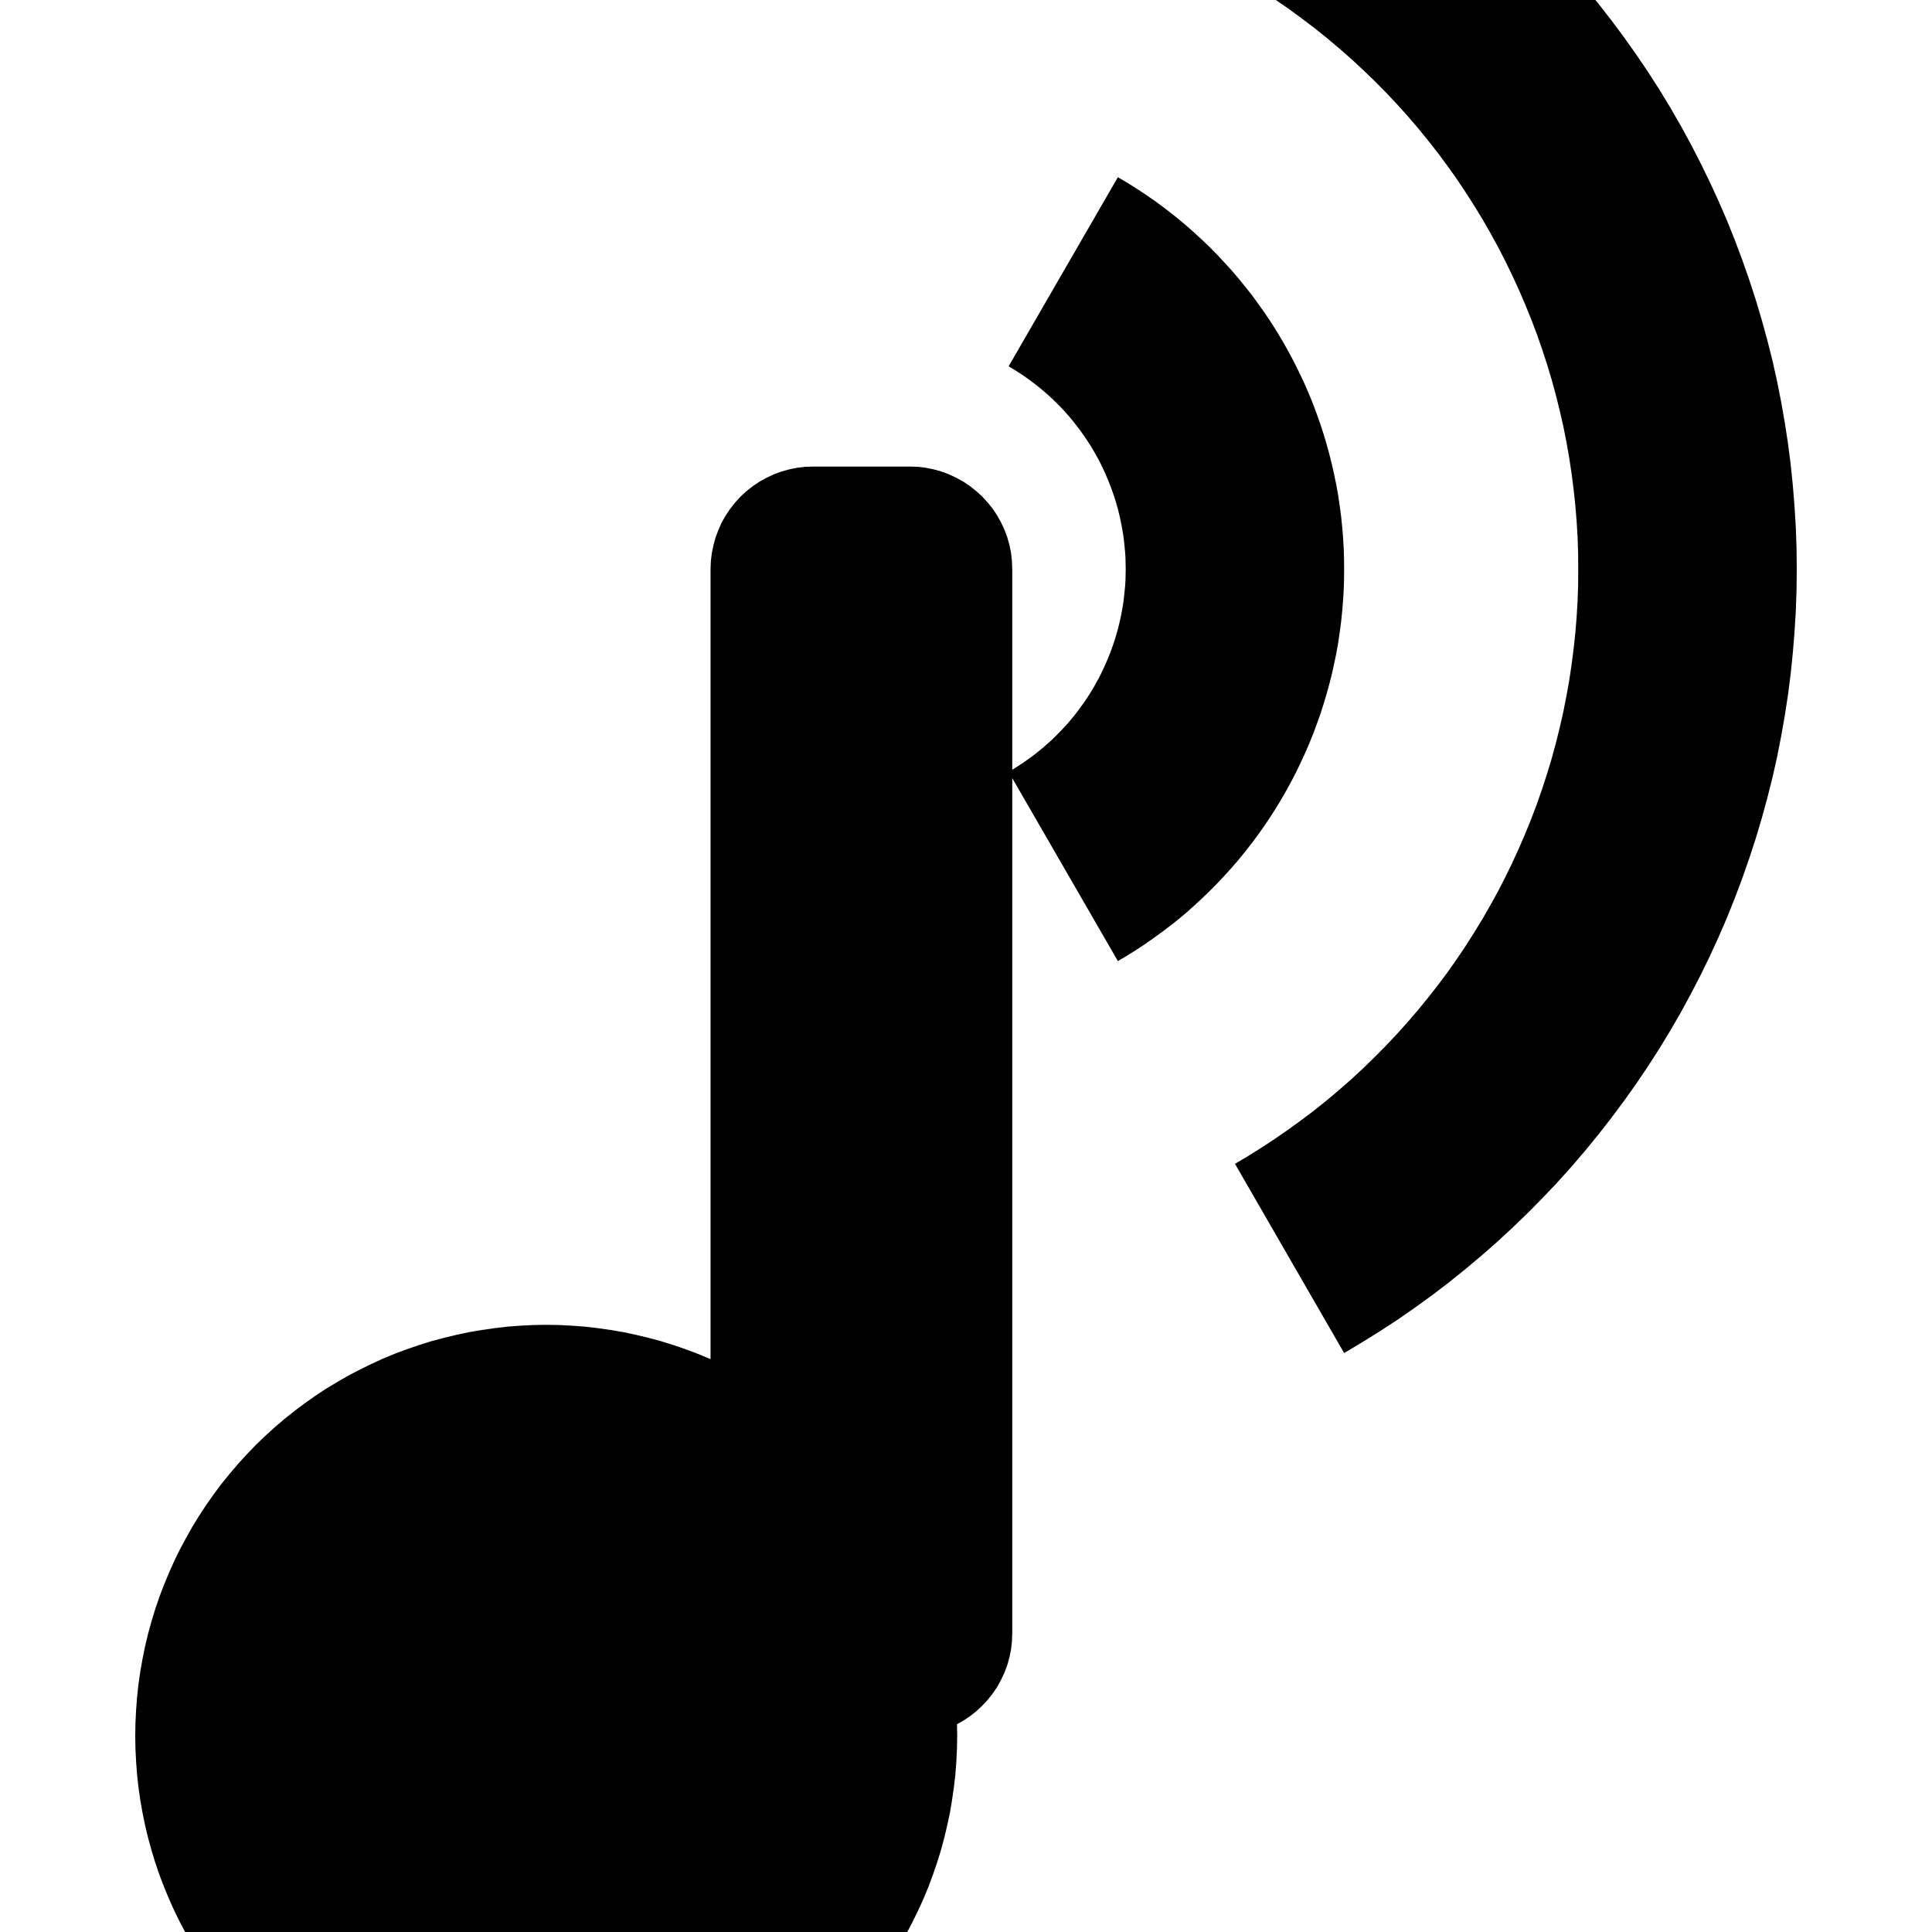
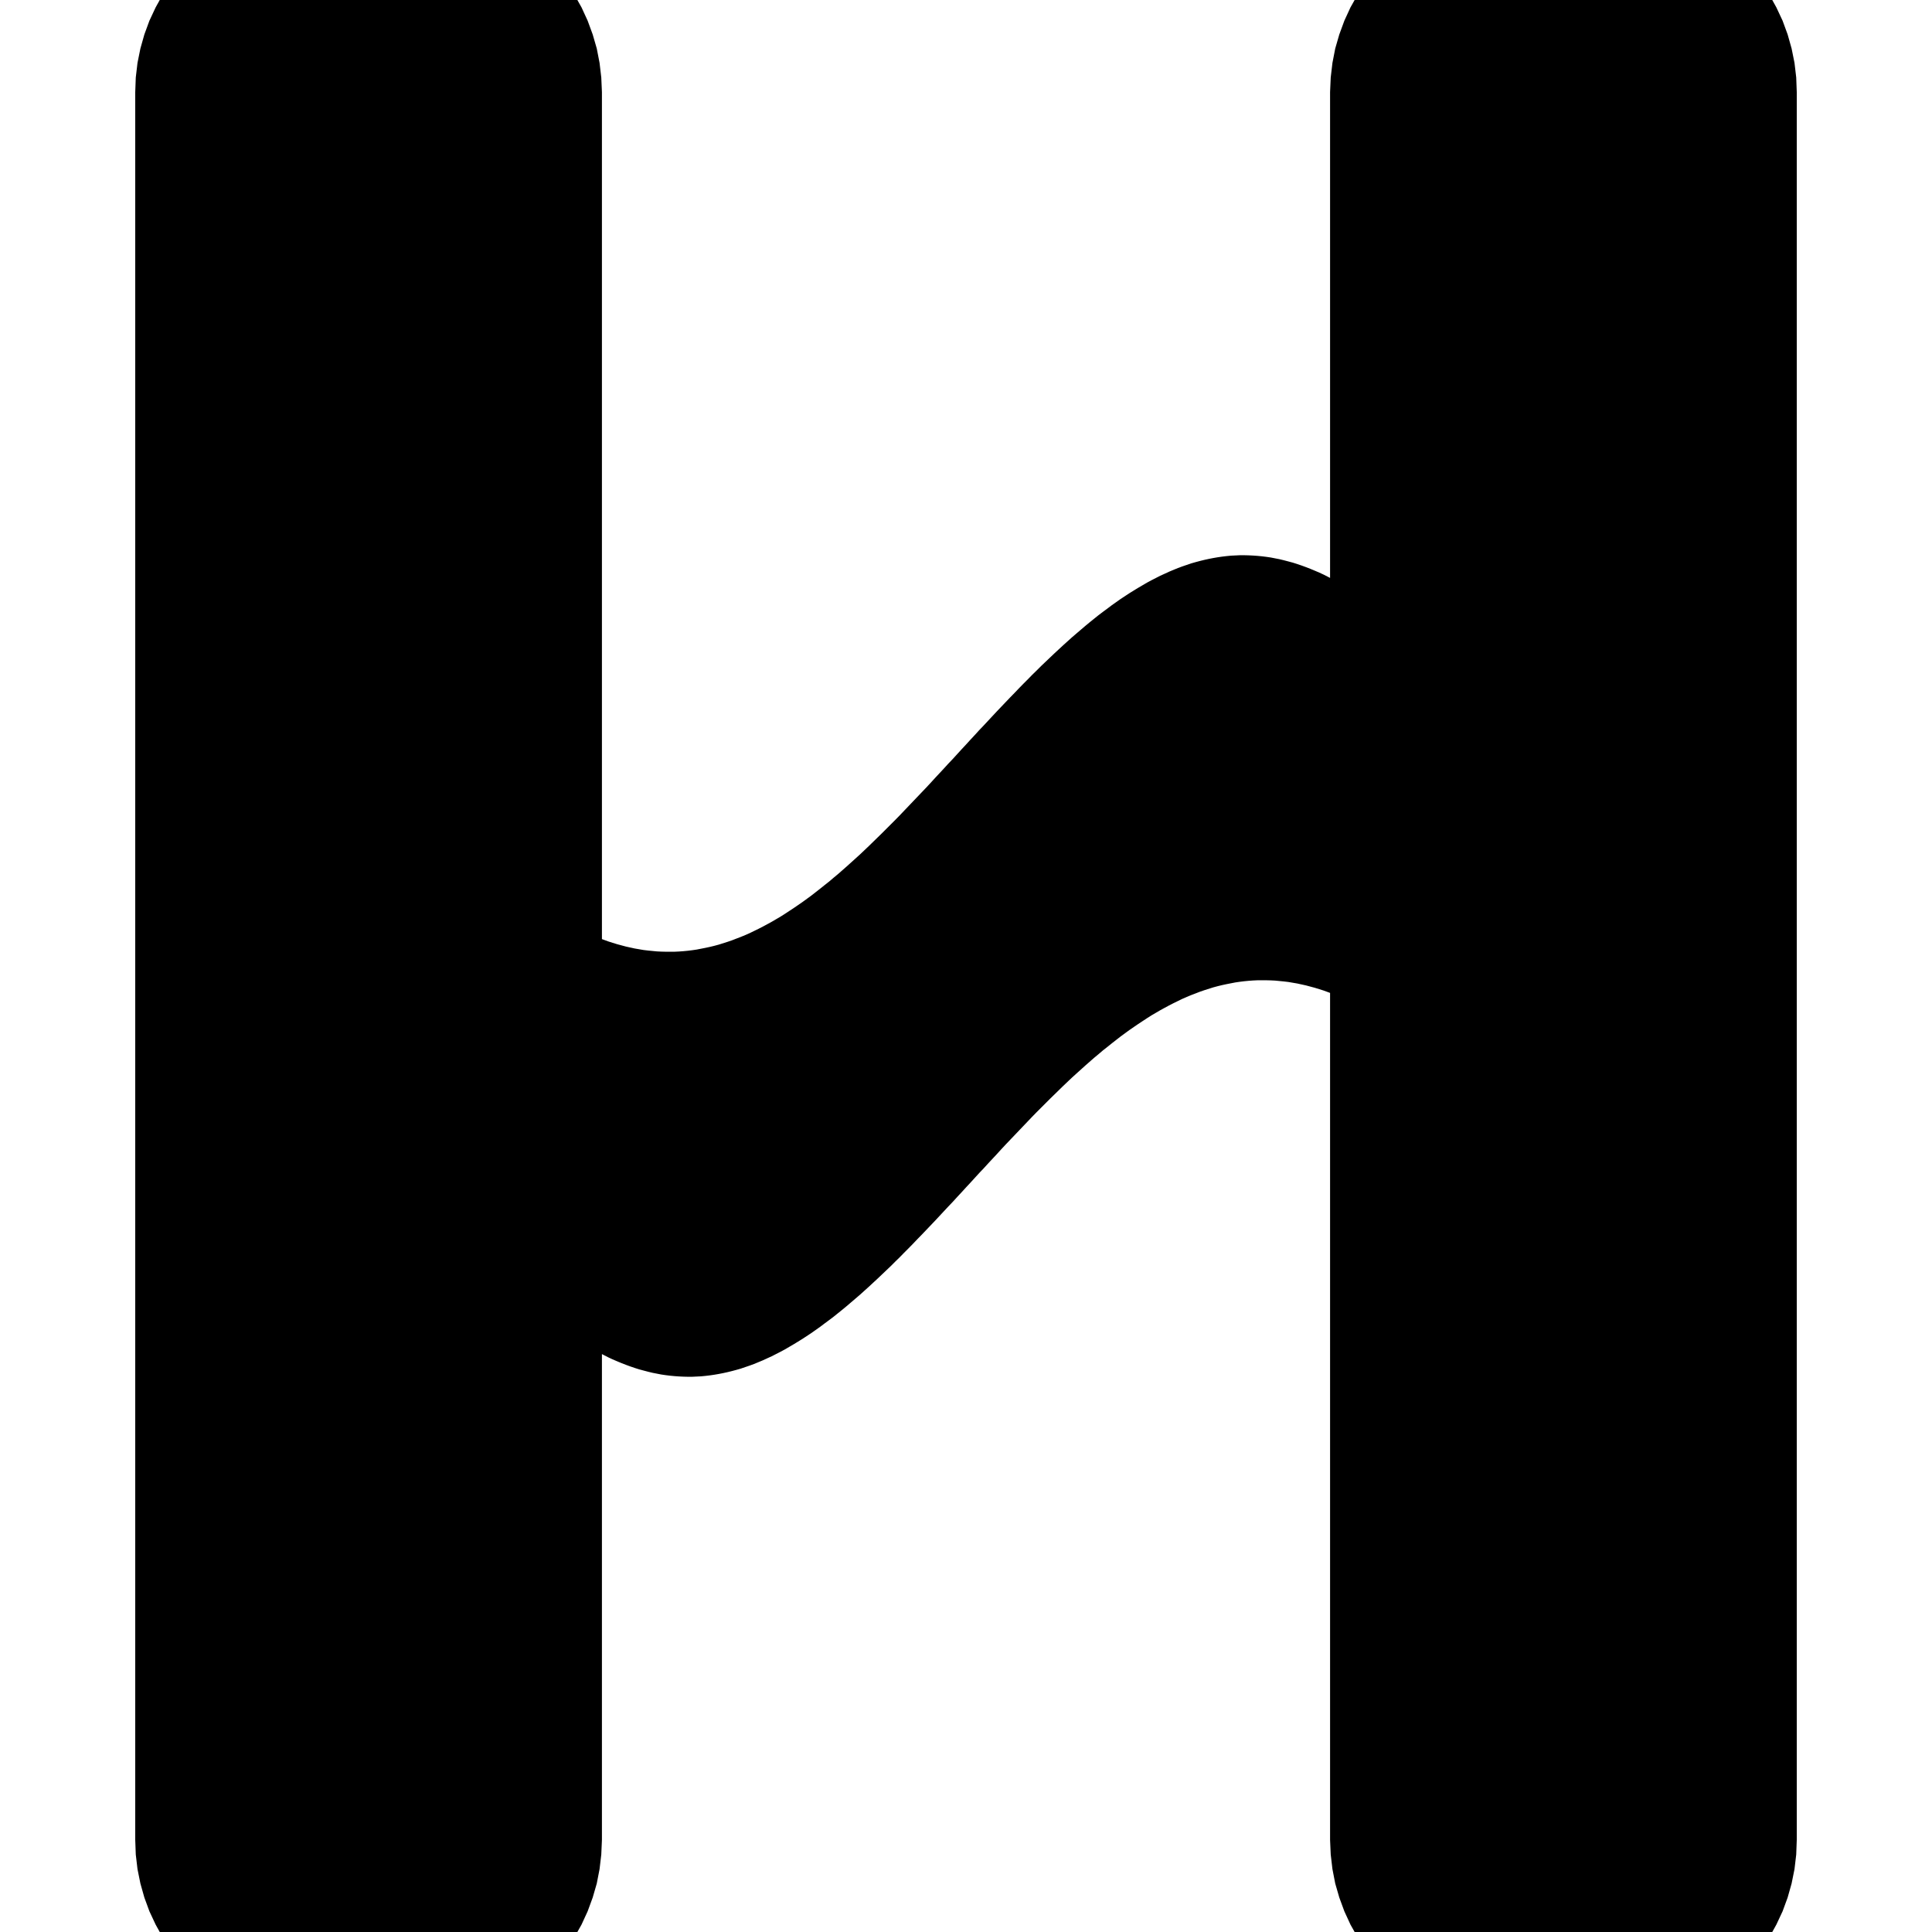
<svg xmlns="http://www.w3.org/2000/svg" width="18" height="18" viewBox="0 0 18 18">
-   <path fill="#000000" fill-rule="nonzero" d="M 8.918,16.172 L 8.916,16.292 L 8.91,16.413 L 8.901,16.533 L 8.887,16.652 L 8.87,16.771 L 8.85,16.89 L 8.825,17.007 L 8.797,17.124 L 8.766,17.24 L 8.73,17.355 L 8.691,17.469 L 8.649,17.582 L 8.603,17.693 L 8.553,17.802 L 8.5,17.91 L 8.444,18.017 L 8.384,18.121 L 8.322,18.224 L 8.256,18.324 L 8.186,18.423 L 8.114,18.519 L 8.039,18.613 L 7.961,18.704 L 7.88,18.793 L 7.796,18.88 L 7.71,18.963 L 7.621,19.044 L 7.529,19.122 L 7.436,19.198 L 7.339,19.27 L 7.241,19.339 L 7.14,19.405 L 7.038,19.468 L 6.933,19.527 L 6.827,19.584 L 6.719,19.637 L 6.609,19.686 L 6.498,19.732 L 6.386,19.775 L 6.272,19.814 L 6.157,19.849 L 6.041,19.881 L 5.924,19.909 L 5.806,19.933 L 5.688,19.954 L 5.569,19.971 L 5.449,19.984 L 5.329,19.993 L 5.209,19.999 L 5.089,20.001 L 4.969,19.999 L 4.848,19.993 L 4.728,19.984 L 4.609,19.971 L 4.49,19.954 L 4.371,19.933 L 4.254,19.909 L 4.137,19.881 L 4.021,19.849 L 3.906,19.814 L 3.792,19.775 L 3.679,19.732 L 3.568,19.686 L 3.459,19.637 L 3.351,19.584 L 3.244,19.527 L 3.14,19.468 L 3.037,19.405 L 2.937,19.339 L 2.838,19.27 L 2.742,19.198 L 2.648,19.122 L 2.557,19.044 L 2.468,18.963 L 2.381,18.88 L 2.298,18.793 L 2.217,18.704 L 2.139,18.613 L 2.063,18.519 L 1.991,18.423 L 1.922,18.324 L 1.856,18.224 L 1.793,18.121 L 1.734,18.017 L 1.677,17.91 L 1.624,17.802 L 1.575,17.693 L 1.529,17.582 L 1.486,17.469 L 1.447,17.355 L 1.412,17.24 L 1.38,17.124 L 1.352,17.007 L 1.328,16.89 L 1.307,16.771 L 1.29,16.652 L 1.277,16.533 L 1.268,16.413 L 1.262,16.292 L 1.26,16.172 L 1.262,16.052 L 1.268,15.932 L 1.277,15.812 L 1.29,15.692 L 1.307,15.573 L 1.328,15.455 L 1.352,15.337 L 1.38,15.22 L 1.412,15.104 L 1.447,14.989 L 1.486,14.875 L 1.529,14.763 L 1.575,14.652 L 1.624,14.542 L 1.677,14.434 L 1.734,14.328 L 1.793,14.223 L 1.856,14.121 L 1.922,14.02 L 1.991,13.922 L 2.063,13.825 L 2.139,13.732 L 2.217,13.64 L 2.298,13.551 L 2.381,13.465 L 2.468,13.381 L 2.557,13.3 L 2.648,13.222 L 2.742,13.147 L 2.838,13.075 L 2.937,13.005 L 3.037,12.939 L 3.14,12.877 L 3.244,12.817 L 3.351,12.761 L 3.459,12.708 L 3.568,12.658 L 3.679,12.612 L 3.792,12.57 L 3.906,12.531 L 4.021,12.495 L 4.137,12.464 L 4.254,12.436 L 4.371,12.411 L 4.49,12.391 L 4.609,12.374 L 4.728,12.36 L 4.848,12.351 L 4.969,12.345 L 5.089,12.343 L 5.209,12.345 L 5.329,12.351 L 5.449,12.36 L 5.569,12.374 L 5.688,12.391 L 5.806,12.411 L 5.924,12.436 L 6.041,12.464 L 6.157,12.495 L 6.272,12.531 L 6.386,12.57 L 6.498,12.612 L 6.609,12.658 L 6.719,12.708 L 6.827,12.761 L 6.933,12.817 L 7.038,12.877 L 7.14,12.939 L 7.241,13.005 L 7.339,13.075 L 7.436,13.147 L 7.529,13.222 L 7.621,13.3 L 7.71,13.381 L 7.796,13.465 L 7.88,13.551 L 7.961,13.64 L 8.039,13.732 L 8.114,13.825 L 8.186,13.922 L 8.256,14.02 L 8.322,14.121 L 8.384,14.223 L 8.444,14.328 L 8.5,14.434 L 8.553,14.542 L 8.603,14.652 L 8.649,14.763 L 8.691,14.875 L 8.73,14.989 L 8.766,15.104 L 8.797,15.22 L 8.825,15.337 L 8.85,15.455 L 8.87,15.573 L 8.887,15.692 L 8.901,15.812 L 8.91,15.932 L 8.916,16.052 Z M 6.62,5.302 L 6.623,5.227 L 6.632,5.153 L 6.647,5.079 L 6.667,5.007 L 6.693,4.937 L 6.724,4.868 L 6.761,4.803 L 6.803,4.74 L 6.849,4.682 L 6.9,4.626 L 6.955,4.576 L 7.014,4.529 L 7.077,4.487 L 7.142,4.451 L 7.21,4.419 L 7.281,4.393 L 7.353,4.373 L 7.427,4.358 L 7.501,4.349 L 7.576,4.347 L 8.476,4.347 L 8.551,4.349 L 8.625,4.358 L 8.699,4.373 L 8.771,4.393 L 8.841,4.419 L 8.909,4.451 L 8.975,4.487 L 9.037,4.529 L 9.096,4.576 L 9.151,4.626 L 9.202,4.682 L 9.249,4.74 L 9.291,4.803 L 9.327,4.868 L 9.359,4.937 L 9.385,5.007 L 9.405,5.079 L 9.42,5.153 L 9.428,5.227 L 9.431,5.302 L 9.431,15.216 L 9.428,15.291 L 9.42,15.366 L 9.405,15.44 L 9.385,15.512 L 9.359,15.582 L 9.327,15.65 L 9.291,15.716 L 9.249,15.778 L 9.202,15.837 L 9.151,15.892 L 9.096,15.943 L 9.037,15.99 L 8.975,16.031 L 8.909,16.068 L 8.841,16.099 L 8.771,16.125 L 8.699,16.146 L 8.625,16.16 L 8.551,16.169 L 8.476,16.172 L 7.576,16.172 L 7.501,16.169 L 7.427,16.16 L 7.353,16.146 L 7.281,16.125 L 7.21,16.099 L 7.142,16.068 L 7.077,16.031 L 7.014,15.99 L 6.955,15.943 L 6.9,15.892 L 6.849,15.837 L 6.803,15.778 L 6.761,15.716 L 6.724,15.65 L 6.693,15.582 L 6.667,15.512 L 6.647,15.44 L 6.632,15.366 L 6.623,15.291 L 6.62,15.216 Z M 10.415,1.651 L 10.5,1.701 L 10.583,1.753 L 10.665,1.807 L 10.745,1.862 L 10.825,1.92 L 10.903,1.98 L 10.98,2.041 L 11.055,2.104 L 11.128,2.169 L 11.2,2.235 L 11.271,2.303 L 11.34,2.373 L 11.407,2.445 L 11.473,2.517 L 11.537,2.592 L 11.599,2.668 L 11.66,2.745 L 11.718,2.824 L 11.775,2.904 L 11.83,2.985 L 11.883,3.068 L 11.934,3.152 L 11.983,3.237 L 12.03,3.323 L 12.075,3.41 L 12.118,3.498 L 12.159,3.587 L 12.198,3.677 L 12.235,3.768 L 12.269,3.86 L 12.302,3.953 L 12.332,4.046 L 12.36,4.14 L 12.386,4.235 L 12.41,4.33 L 12.431,4.426 L 12.451,4.522 L 12.468,4.618 L 12.482,4.715 L 12.495,4.813 L 12.505,4.91 L 12.513,5.008 L 12.519,5.106 L 12.522,5.204 L 12.523,5.302 L 12.522,5.4 L 12.519,5.498 L 12.513,5.596 L 12.505,5.694 L 12.495,5.792 L 12.482,5.889 L 12.468,5.986 L 12.451,6.083 L 12.431,6.179 L 12.41,6.275 L 12.386,6.37 L 12.36,6.464 L 12.332,6.558 L 12.302,6.652 L 12.269,6.744 L 12.235,6.836 L 12.198,6.927 L 12.159,7.017 L 12.118,7.106 L 12.075,7.195 L 12.03,7.282 L 11.983,7.368 L 11.934,7.453 L 11.883,7.537 L 11.83,7.619 L 11.775,7.701 L 11.718,7.781 L 11.66,7.859 L 11.599,7.937 L 11.537,8.013 L 11.473,8.087 L 11.407,8.16 L 11.34,8.231 L 11.271,8.301 L 11.2,8.369 L 11.128,8.436 L 11.055,8.501 L 10.98,8.564 L 10.903,8.625 L 10.825,8.684 L 10.745,8.742 L 10.665,8.798 L 10.583,8.852 L 10.5,8.904 L 10.415,8.954 L 9.397,7.191 L 9.441,7.165 L 9.484,7.138 L 9.527,7.11 L 9.568,7.081 L 9.609,7.052 L 9.65,7.021 L 9.689,6.989 L 9.728,6.957 L 9.766,6.923 L 9.804,6.889 L 9.84,6.853 L 9.876,6.817 L 9.911,6.78 L 9.945,6.743 L 9.978,6.704 L 10.01,6.665 L 10.041,6.625 L 10.071,6.584 L 10.101,6.543 L 10.129,6.501 L 10.157,6.458 L 10.183,6.415 L 10.208,6.371 L 10.233,6.326 L 10.256,6.281 L 10.278,6.235 L 10.299,6.189 L 10.319,6.143 L 10.338,6.096 L 10.356,6.048 L 10.373,6 L 10.389,5.952 L 10.403,5.903 L 10.417,5.854 L 10.429,5.805 L 10.44,5.756 L 10.45,5.706 L 10.459,5.656 L 10.467,5.606 L 10.473,5.555 L 10.478,5.505 L 10.483,5.454 L 10.486,5.404 L 10.487,5.353 L 10.488,5.302 L 10.487,5.252 L 10.486,5.201 L 10.483,5.15 L 10.478,5.1 L 10.473,5.049 L 10.467,4.999 L 10.459,4.949 L 10.45,4.899 L 10.44,4.849 L 10.429,4.799 L 10.417,4.75 L 10.403,4.701 L 10.389,4.652 L 10.373,4.604 L 10.356,4.556 L 10.338,4.509 L 10.319,4.462 L 10.299,4.415 L 10.278,4.369 L 10.256,4.323 L 10.233,4.278 L 10.208,4.234 L 10.183,4.19 L 10.157,4.147 L 10.129,4.104 L 10.101,4.062 L 10.071,4.02 L 10.041,3.98 L 10.01,3.94 L 9.978,3.9 L 9.945,3.862 L 9.911,3.824 L 9.876,3.787 L 9.84,3.751 L 9.804,3.716 L 9.766,3.681 L 9.728,3.648 L 9.689,3.615 L 9.65,3.584 L 9.609,3.553 L 9.568,3.523 L 9.527,3.494 L 9.484,3.466 L 9.441,3.439 L 9.397,3.413 Z M 12.523,-2.001 L 12.692,-1.901 L 12.859,-1.797 L 13.023,-1.689 L 13.184,-1.577 L 13.343,-1.462 L 13.499,-1.343 L 13.652,-1.22 L 13.802,-1.094 L 13.95,-0.965 L 14.094,-0.832 L 14.235,-0.695 L 14.373,-0.556 L 14.508,-0.413 L 14.639,-0.267 L 14.767,-0.118 L 14.891,0.033 L 15.012,0.188 L 15.129,0.345 L 15.243,0.506 L 15.353,0.668 L 15.459,0.833 L 15.561,1.001 L 15.659,1.171 L 15.753,1.343 L 15.843,1.518 L 15.929,1.694 L 16.011,1.872 L 16.089,2.052 L 16.162,2.234 L 16.231,2.418 L 16.296,2.603 L 16.357,2.79 L 16.413,2.978 L 16.465,3.167 L 16.513,3.357 L 16.556,3.549 L 16.594,3.741 L 16.628,3.935 L 16.658,4.129 L 16.683,4.323 L 16.703,4.518 L 16.719,4.714 L 16.731,4.91 L 16.738,5.106 L 16.74,5.302 L 16.738,5.498 L 16.731,5.695 L 16.719,5.891 L 16.703,6.086 L 16.683,6.281 L 16.658,6.476 L 16.628,6.67 L 16.594,6.863 L 16.556,7.056 L 16.513,7.247 L 16.465,7.437 L 16.413,7.627 L 16.357,7.815 L 16.296,8.001 L 16.231,8.187 L 16.162,8.37 L 16.089,8.552 L 16.011,8.732 L 15.929,8.911 L 15.843,9.087 L 15.753,9.261 L 15.659,9.434 L 15.561,9.603 L 15.459,9.771 L 15.353,9.936 L 15.243,10.099 L 15.129,10.259 L 15.012,10.416 L 14.891,10.571 L 14.767,10.723 L 14.639,10.872 L 14.508,11.018 L 14.373,11.16 L 14.235,11.3 L 14.094,11.436 L 13.95,11.569 L 13.802,11.699 L 13.652,11.825 L 13.499,11.948 L 13.343,12.067 L 13.184,12.182 L 13.023,12.294 L 12.859,12.401 L 12.692,12.505 L 12.523,12.606 L 11.506,10.843 L 11.634,10.767 L 11.76,10.688 L 11.884,10.606 L 12.007,10.521 L 12.127,10.434 L 12.246,10.344 L 12.362,10.251 L 12.476,10.155 L 12.588,10.057 L 12.697,9.956 L 12.804,9.852 L 12.909,9.746 L 13.011,9.638 L 13.111,9.527 L 13.208,9.414 L 13.302,9.299 L 13.394,9.182 L 13.483,9.063 L 13.569,8.941 L 13.652,8.818 L 13.732,8.692 L 13.81,8.565 L 13.884,8.436 L 13.956,8.306 L 14.024,8.173 L 14.089,8.04 L 14.151,7.904 L 14.21,7.768 L 14.266,7.63 L 14.319,7.49 L 14.368,7.35 L 14.414,7.208 L 14.457,7.066 L 14.496,6.922 L 14.532,6.778 L 14.565,6.632 L 14.594,6.486 L 14.62,6.34 L 14.642,6.193 L 14.661,6.045 L 14.677,5.897 L 14.689,5.749 L 14.698,5.6 L 14.703,5.451 L 14.704,5.302 L 14.703,5.153 L 14.698,5.005 L 14.689,4.856 L 14.677,4.708 L 14.661,4.56 L 14.642,4.412 L 14.62,4.265 L 14.594,4.118 L 14.565,3.972 L 14.532,3.827 L 14.496,3.682 L 14.457,3.539 L 14.414,3.396 L 14.368,3.255 L 14.319,3.114 L 14.266,2.975 L 14.21,2.837 L 14.151,2.7 L 14.089,2.565 L 14.024,2.431 L 13.956,2.299 L 13.884,2.168 L 13.81,2.039 L 13.732,1.912 L 13.652,1.787 L 13.569,1.663 L 13.483,1.542 L 13.394,1.422 L 13.302,1.305 L 13.208,1.19 L 13.111,1.077 L 13.011,0.966 L 12.909,0.858 L 12.804,0.752 L 12.697,0.649 L 12.588,0.548 L 12.476,0.45 L 12.362,0.354 L 12.246,0.261 L 12.127,0.171 L 12.007,0.083 L 11.884,-0.002 L 11.76,-0.083 L 11.634,-0.162 L 11.506,-0.238 Z" />
+   <path fill="#000000" fill-rule="nonzero" d="M 1.26,0.858 L 1.265,0.722 L 1.281,0.586 L 1.308,0.452 L 1.345,0.321 L 1.392,0.193 L 1.45,0.069 L 1.516,-0.05 L 1.592,-0.164 L 1.677,-0.271 L 1.769,-0.372 L 1.87,-0.464 L 1.977,-0.549 L 2.09,-0.625 L 2.21,-0.691 L 2.334,-0.748 L 2.462,-0.796 L 2.593,-0.833 L 2.727,-0.859 L 2.863,-0.875 L 2.999,-0.881 L 3.869,-0.881 L 4.005,-0.875 L 4.141,-0.859 L 4.275,-0.833 L 4.406,-0.796 L 4.534,-0.748 L 4.658,-0.691 L 4.777,-0.625 L 4.891,-0.549 L 4.998,-0.464 L 5.098,-0.372 L 5.191,-0.271 L 5.275,-0.164 L 5.351,-0.05 L 5.418,0.069 L 5.475,0.193 L 5.522,0.321 L 5.56,0.452 L 5.586,0.586 L 5.602,0.722 L 5.608,0.858 L 5.608,17.142 L 5.602,17.278 L 5.586,17.414 L 5.56,17.548 L 5.522,17.679 L 5.475,17.807 L 5.418,17.931 L 5.351,18.05 L 5.275,18.164 L 5.191,18.271 L 5.098,18.372 L 4.998,18.464 L 4.891,18.549 L 4.777,18.625 L 4.658,18.691 L 4.534,18.748 L 4.406,18.796 L 4.275,18.833 L 4.141,18.859 L 4.005,18.875 L 3.869,18.881 L 2.999,18.881 L 2.863,18.875 L 2.727,18.859 L 2.593,18.833 L 2.462,18.796 L 2.334,18.748 L 2.21,18.691 L 2.09,18.625 L 1.977,18.549 L 1.87,18.464 L 1.769,18.372 L 1.677,18.271 L 1.592,18.164 L 1.516,18.05 L 1.45,17.931 L 1.392,17.807 L 1.345,17.679 L 1.308,17.548 L 1.281,17.414 L 1.265,17.278 L 1.26,17.142 Z M 12.392,0.858 L 12.398,0.722 L 12.414,0.586 L 12.44,0.452 L 12.478,0.321 L 12.525,0.193 L 12.582,0.069 L 12.649,-0.05 L 12.725,-0.164 L 12.809,-0.271 L 12.902,-0.372 L 13.002,-0.464 L 13.109,-0.549 L 13.223,-0.625 L 13.342,-0.691 L 13.466,-0.748 L 13.594,-0.796 L 13.725,-0.833 L 13.859,-0.859 L 13.995,-0.875 L 14.131,-0.881 L 15.001,-0.881 L 15.137,-0.875 L 15.273,-0.859 L 15.407,-0.833 L 15.538,-0.796 L 15.666,-0.748 L 15.79,-0.691 L 15.91,-0.625 L 16.023,-0.549 L 16.13,-0.464 L 16.231,-0.372 L 16.323,-0.271 L 16.408,-0.164 L 16.484,-0.05 L 16.55,0.069 L 16.608,0.193 L 16.655,0.321 L 16.692,0.452 L 16.719,0.586 L 16.735,0.722 L 16.74,0.858 L 16.74,17.142 L 16.735,17.278 L 16.719,17.414 L 16.692,17.548 L 16.655,17.679 L 16.608,17.807 L 16.55,17.931 L 16.484,18.05 L 16.408,18.164 L 16.323,18.271 L 16.231,18.372 L 16.13,18.464 L 16.023,18.549 L 15.91,18.625 L 15.79,18.691 L 15.666,18.748 L 15.538,18.796 L 15.407,18.833 L 15.273,18.859 L 15.137,18.875 L 15.001,18.881 L 14.131,18.881 L 13.995,18.875 L 13.859,18.859 L 13.725,18.833 L 13.594,18.796 L 13.466,18.748 L 13.342,18.691 L 13.223,18.625 L 13.109,18.549 L 13.002,18.464 L 12.902,18.372 L 12.809,18.271 L 12.725,18.164 L 12.649,18.05 L 12.582,17.931 L 12.525,17.807 L 12.478,17.679 L 12.44,17.548 L 12.414,17.414 L 12.398,17.278 L 12.392,17.142 Z M 3.651,7.221 L 3.692,7.263 L 3.733,7.304 L 3.775,7.345 L 3.816,7.386 L 3.857,7.427 L 3.898,7.467 L 3.939,7.508 L 3.98,7.548 L 4.021,7.589 L 4.063,7.629 L 4.104,7.668 L 4.145,7.708 L 4.186,7.747 L 4.227,7.786 L 4.268,7.824 L 4.309,7.862 L 4.351,7.9 L 4.392,7.937 L 4.433,7.974 L 4.474,8.01 L 4.515,8.046 L 4.556,8.082 L 4.597,8.117 L 4.639,8.151 L 4.68,8.185 L 4.721,8.218 L 4.762,8.25 L 4.803,8.282 L 4.844,8.313 L 4.886,8.344 L 4.927,8.373 L 4.968,8.402 L 5.009,8.431 L 5.05,8.458 L 5.091,8.485 L 5.132,8.511 L 5.174,8.536 L 5.215,8.561 L 5.256,8.584 L 5.297,8.607 L 5.338,8.629 L 5.379,8.65 L 5.42,8.67 L 5.462,8.689 L 5.503,8.707 L 5.544,8.725 L 5.585,8.741 L 5.626,8.756 L 5.667,8.771 L 5.708,8.784 L 5.75,8.797 L 5.791,8.808 L 5.832,8.819 L 5.873,8.828 L 5.914,8.837 L 5.955,8.844 L 5.996,8.851 L 6.038,8.856 L 6.079,8.86 L 6.12,8.864 L 6.161,8.866 L 6.202,8.867 L 6.243,8.867 L 6.284,8.867 L 6.326,8.865 L 6.367,8.862 L 6.408,8.858 L 6.449,8.853 L 6.49,8.847 L 6.531,8.839 L 6.572,8.831 L 6.614,8.822 L 6.655,8.812 L 6.696,8.801 L 6.737,8.788 L 6.778,8.775 L 6.819,8.761 L 6.86,8.745 L 6.902,8.729 L 6.943,8.712 L 6.984,8.694 L 7.025,8.674 L 7.066,8.654 L 7.107,8.633 L 7.148,8.611 L 7.19,8.588 L 7.231,8.564 L 7.272,8.54 L 7.313,8.514 L 7.354,8.487 L 7.395,8.46 L 7.436,8.432 L 7.478,8.403 L 7.519,8.373 L 7.56,8.343 L 7.601,8.311 L 7.642,8.279 L 7.683,8.246 L 7.725,8.213 L 7.766,8.178 L 7.807,8.144 L 7.848,8.108 L 7.889,8.072 L 7.93,8.035 L 7.971,7.998 L 8.013,7.96 L 8.054,7.921 L 8.095,7.882 L 8.136,7.842 L 8.177,7.802 L 8.218,7.762 L 8.259,7.721 L 8.301,7.679 L 8.342,7.638 L 8.383,7.596 L 8.424,7.553 L 8.465,7.51 L 8.506,7.467 L 8.547,7.424 L 8.589,7.38 L 8.63,7.337 L 8.671,7.293 L 8.712,7.248 L 8.753,7.204 L 8.794,7.16 L 8.835,7.115 L 8.877,7.071 L 8.918,7.026 L 8.959,6.981 L 9,6.937 L 9.041,6.892 L 9.082,6.848 L 9.123,6.803 L 9.165,6.759 L 9.206,6.715 L 9.247,6.671 L 9.288,6.627 L 9.329,6.584 L 9.37,6.541 L 9.411,6.498 L 9.453,6.455 L 9.494,6.412 L 9.535,6.37 L 9.576,6.329 L 9.617,6.287 L 9.658,6.247 L 9.699,6.206 L 9.741,6.166 L 9.782,6.127 L 9.823,6.088 L 9.864,6.05 L 9.905,6.012 L 9.946,5.975 L 9.987,5.938 L 10.029,5.902 L 10.07,5.867 L 10.111,5.832 L 10.152,5.798 L 10.193,5.765 L 10.234,5.732 L 10.275,5.701 L 10.317,5.67 L 10.358,5.639 L 10.399,5.61 L 10.44,5.581 L 10.481,5.554 L 10.522,5.527 L 10.564,5.501 L 10.605,5.476 L 10.646,5.452 L 10.687,5.428 L 10.728,5.406 L 10.769,5.385 L 10.81,5.364 L 10.852,5.345 L 10.893,5.326 L 10.934,5.309 L 10.975,5.292 L 11.016,5.277 L 11.057,5.263 L 11.098,5.249 L 11.14,5.237 L 11.181,5.226 L 11.222,5.216 L 11.263,5.207 L 11.304,5.199 L 11.345,5.192 L 11.386,5.186 L 11.428,5.181 L 11.469,5.177 L 11.51,5.175 L 11.551,5.173 L 11.592,5.173 L 11.633,5.174 L 11.674,5.176 L 11.716,5.179 L 11.757,5.183 L 11.798,5.188 L 11.839,5.194 L 11.88,5.202 L 11.921,5.21 L 11.962,5.22 L 12.004,5.231 L 12.045,5.242 L 12.086,5.255 L 12.127,5.269 L 12.168,5.284 L 12.209,5.3 L 12.25,5.317 L 12.292,5.335 L 12.333,5.354 L 12.374,5.375 L 12.415,5.396 L 12.456,5.418 L 12.497,5.441 L 12.538,5.465 L 12.58,5.49 L 12.621,5.516 L 12.662,5.543 L 12.703,5.571 L 12.744,5.6 L 12.785,5.63 L 12.826,5.66 L 12.868,5.692 L 12.909,5.724 L 12.95,5.757 L 12.991,5.791 L 13.032,5.826 L 13.073,5.861 L 13.114,5.897 L 13.156,5.934 L 13.197,5.972 L 13.238,6.01 L 13.279,6.049 L 13.32,6.089 L 13.361,6.129 L 13.403,6.17 L 13.444,6.212 L 13.485,6.254 L 13.526,6.296 L 13.567,6.339 L 13.608,6.383 L 13.649,6.427 L 13.691,6.471 L 13.732,6.516 L 13.773,6.561 L 13.814,6.607 L 13.855,6.653 L 13.896,6.699 L 13.937,6.746 L 13.979,6.793 L 14.02,6.84 L 14.061,6.887 L 14.102,6.934 L 14.143,6.982 L 14.184,7.03 L 14.225,7.078 L 14.267,7.125 L 14.308,7.173 L 14.349,7.221 L 14.349,10.779 L 14.308,10.737 L 14.267,10.696 L 14.225,10.655 L 14.184,10.614 L 14.143,10.573 L 14.102,10.533 L 14.061,10.492 L 14.02,10.452 L 13.979,10.411 L 13.937,10.371 L 13.896,10.332 L 13.855,10.292 L 13.814,10.253 L 13.773,10.214 L 13.732,10.176 L 13.691,10.138 L 13.649,10.1 L 13.608,10.063 L 13.567,10.026 L 13.526,9.99 L 13.485,9.954 L 13.444,9.918 L 13.403,9.883 L 13.361,9.849 L 13.32,9.815 L 13.279,9.782 L 13.238,9.75 L 13.197,9.718 L 13.156,9.687 L 13.114,9.656 L 13.073,9.627 L 13.032,9.598 L 12.991,9.569 L 12.95,9.542 L 12.909,9.515 L 12.868,9.489 L 12.826,9.464 L 12.785,9.439 L 12.744,9.416 L 12.703,9.393 L 12.662,9.371 L 12.621,9.35 L 12.58,9.33 L 12.538,9.311 L 12.497,9.293 L 12.456,9.275 L 12.415,9.259 L 12.374,9.244 L 12.333,9.229 L 12.292,9.216 L 12.25,9.203 L 12.209,9.192 L 12.168,9.181 L 12.127,9.172 L 12.086,9.163 L 12.045,9.156 L 12.004,9.149 L 11.962,9.144 L 11.921,9.14 L 11.88,9.136 L 11.839,9.134 L 11.798,9.133 L 11.757,9.133 L 11.716,9.133 L 11.674,9.135 L 11.633,9.138 L 11.592,9.142 L 11.551,9.147 L 11.51,9.153 L 11.469,9.161 L 11.428,9.169 L 11.386,9.178 L 11.345,9.188 L 11.304,9.199 L 11.263,9.212 L 11.222,9.225 L 11.181,9.239 L 11.14,9.255 L 11.098,9.271 L 11.057,9.288 L 11.016,9.306 L 10.975,9.326 L 10.934,9.346 L 10.893,9.367 L 10.852,9.389 L 10.81,9.412 L 10.769,9.436 L 10.728,9.46 L 10.687,9.486 L 10.646,9.513 L 10.605,9.54 L 10.564,9.568 L 10.522,9.597 L 10.481,9.627 L 10.44,9.657 L 10.399,9.689 L 10.358,9.721 L 10.317,9.754 L 10.275,9.787 L 10.234,9.822 L 10.193,9.856 L 10.152,9.892 L 10.111,9.928 L 10.07,9.965 L 10.029,10.002 L 9.987,10.04 L 9.946,10.079 L 9.905,10.118 L 9.864,10.158 L 9.823,10.198 L 9.782,10.238 L 9.741,10.279 L 9.699,10.321 L 9.658,10.362 L 9.617,10.404 L 9.576,10.447 L 9.535,10.49 L 9.494,10.533 L 9.453,10.576 L 9.411,10.62 L 9.37,10.663 L 9.329,10.707 L 9.288,10.752 L 9.247,10.796 L 9.206,10.84 L 9.165,10.885 L 9.123,10.929 L 9.082,10.974 L 9.041,11.019 L 9,11.063 L 8.959,11.108 L 8.918,11.152 L 8.877,11.197 L 8.835,11.241 L 8.794,11.285 L 8.753,11.329 L 8.712,11.373 L 8.671,11.416 L 8.63,11.459 L 8.589,11.502 L 8.547,11.545 L 8.506,11.588 L 8.465,11.63 L 8.424,11.671 L 8.383,11.713 L 8.342,11.753 L 8.301,11.794 L 8.259,11.834 L 8.218,11.873 L 8.177,11.912 L 8.136,11.95 L 8.095,11.988 L 8.054,12.025 L 8.013,12.062 L 7.971,12.098 L 7.93,12.133 L 7.889,12.168 L 7.848,12.202 L 7.807,12.235 L 7.766,12.268 L 7.725,12.299 L 7.683,12.33 L 7.642,12.361 L 7.601,12.39 L 7.56,12.419 L 7.519,12.446 L 7.478,12.473 L 7.436,12.499 L 7.395,12.524 L 7.354,12.548 L 7.313,12.572 L 7.272,12.594 L 7.231,12.615 L 7.19,12.636 L 7.148,12.655 L 7.107,12.674 L 7.066,12.691 L 7.025,12.708 L 6.984,12.723 L 6.943,12.737 L 6.902,12.751 L 6.86,12.763 L 6.819,12.774 L 6.778,12.784 L 6.737,12.793 L 6.696,12.801 L 6.655,12.808 L 6.614,12.814 L 6.572,12.819 L 6.531,12.823 L 6.49,12.825 L 6.449,12.827 L 6.408,12.827 L 6.367,12.826 L 6.326,12.824 L 6.284,12.821 L 6.243,12.817 L 6.202,12.812 L 6.161,12.806 L 6.12,12.798 L 6.079,12.79 L 6.038,12.78 L 5.996,12.769 L 5.955,12.758 L 5.914,12.745 L 5.873,12.731 L 5.832,12.716 L 5.791,12.7 L 5.75,12.683 L 5.708,12.665 L 5.667,12.646 L 5.626,12.625 L 5.585,12.604 L 5.544,12.582 L 5.503,12.559 L 5.462,12.535 L 5.42,12.51 L 5.379,12.484 L 5.338,12.457 L 5.297,12.429 L 5.256,12.4 L 5.215,12.37 L 5.174,12.34 L 5.132,12.308 L 5.091,12.276 L 5.05,12.243 L 5.009,12.209 L 4.968,12.174 L 4.927,12.139 L 4.886,12.103 L 4.844,12.066 L 4.803,12.028 L 4.762,11.99 L 4.721,11.951 L 4.68,11.911 L 4.639,11.871 L 4.597,11.83 L 4.556,11.788 L 4.515,11.746 L 4.474,11.704 L 4.433,11.661 L 4.392,11.617 L 4.351,11.573 L 4.309,11.529 L 4.268,11.484 L 4.227,11.439 L 4.186,11.393 L 4.145,11.347 L 4.104,11.301 L 4.063,11.254 L 4.021,11.207 L 3.98,11.16 L 3.939,11.113 L 3.898,11.066 L 3.857,11.018 L 3.816,10.97 L 3.775,10.922 L 3.733,10.875 L 3.692,10.827 L 3.651,10.779 Z" />
</svg>
